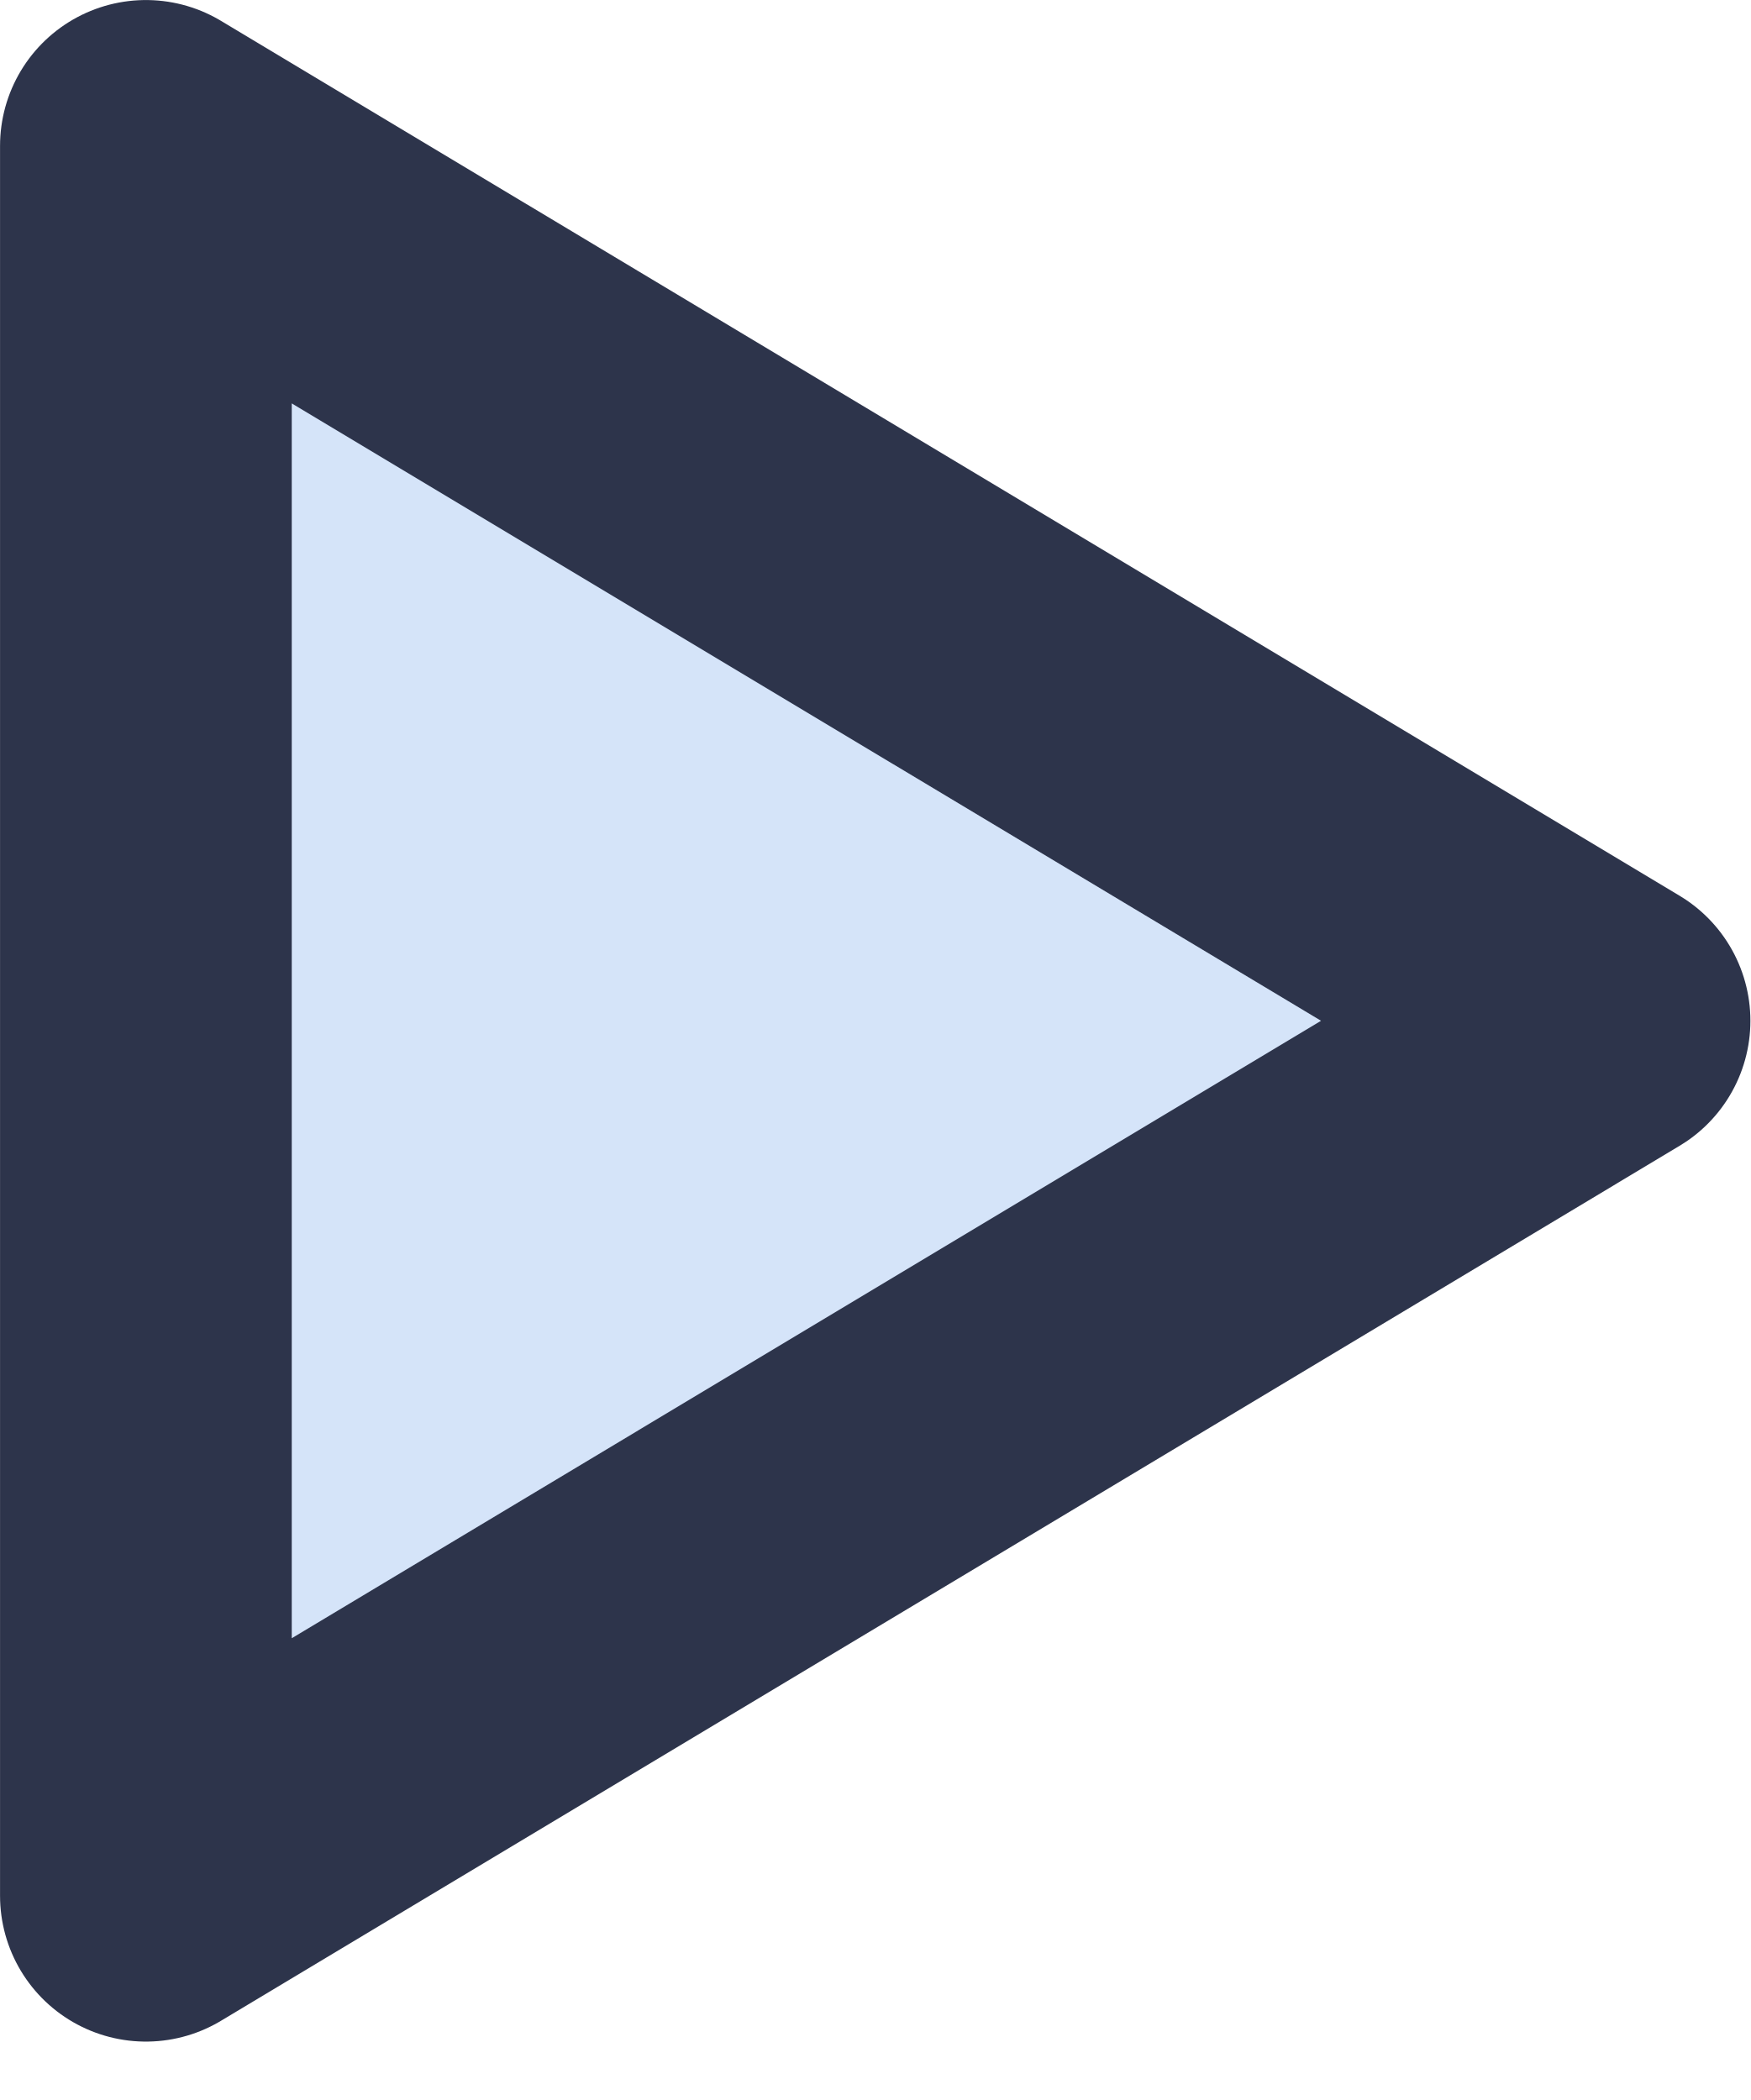
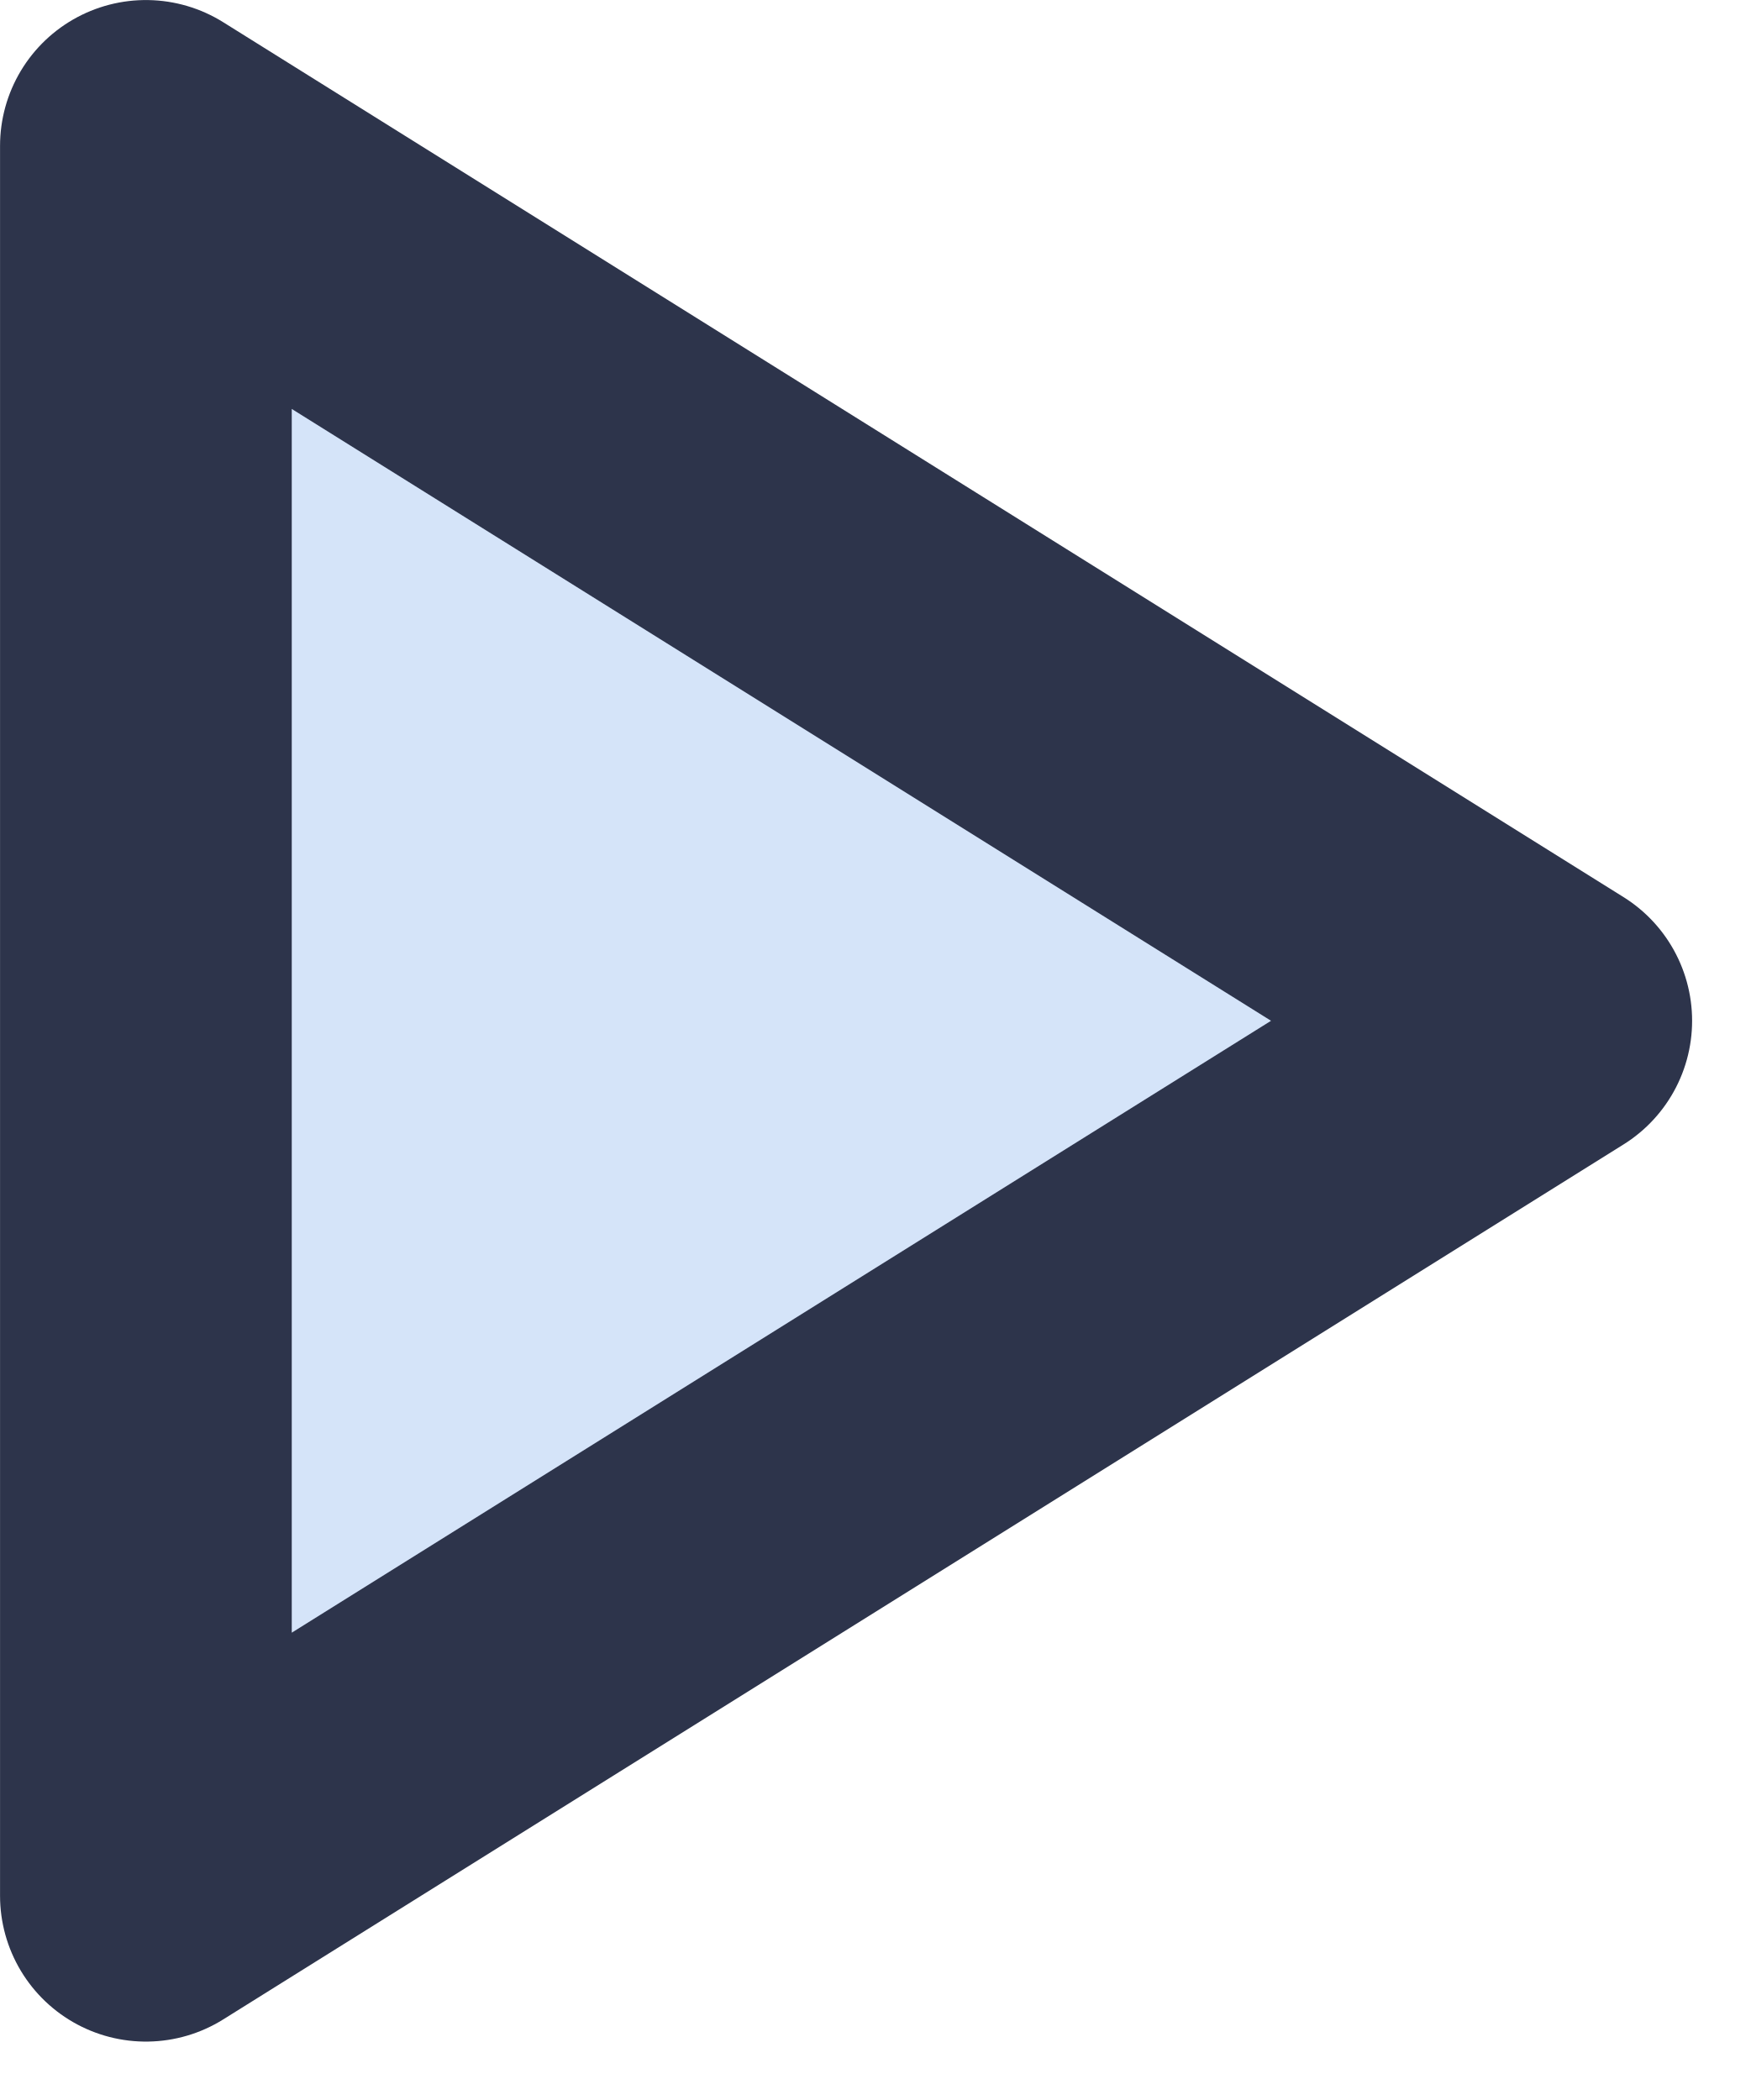
<svg xmlns="http://www.w3.org/2000/svg" width="20" height="24" viewBox="0 0 20 24" fill="none">
-   <path d="M1.667 1.667L18.333 11.666L1.667 21.666V1.667Z" fill="#D5E4F9" stroke="#2D344B" stroke-width="3.333" stroke-linecap="round" stroke-linejoin="round" />
+   <path d="M1.667 1.667L17.667 11.666L1.667 21.666V1.667Z" fill="#D5E4F9" stroke="#2D344B" stroke-width="3.333" stroke-linecap="round" stroke-linejoin="round" />
</svg>
